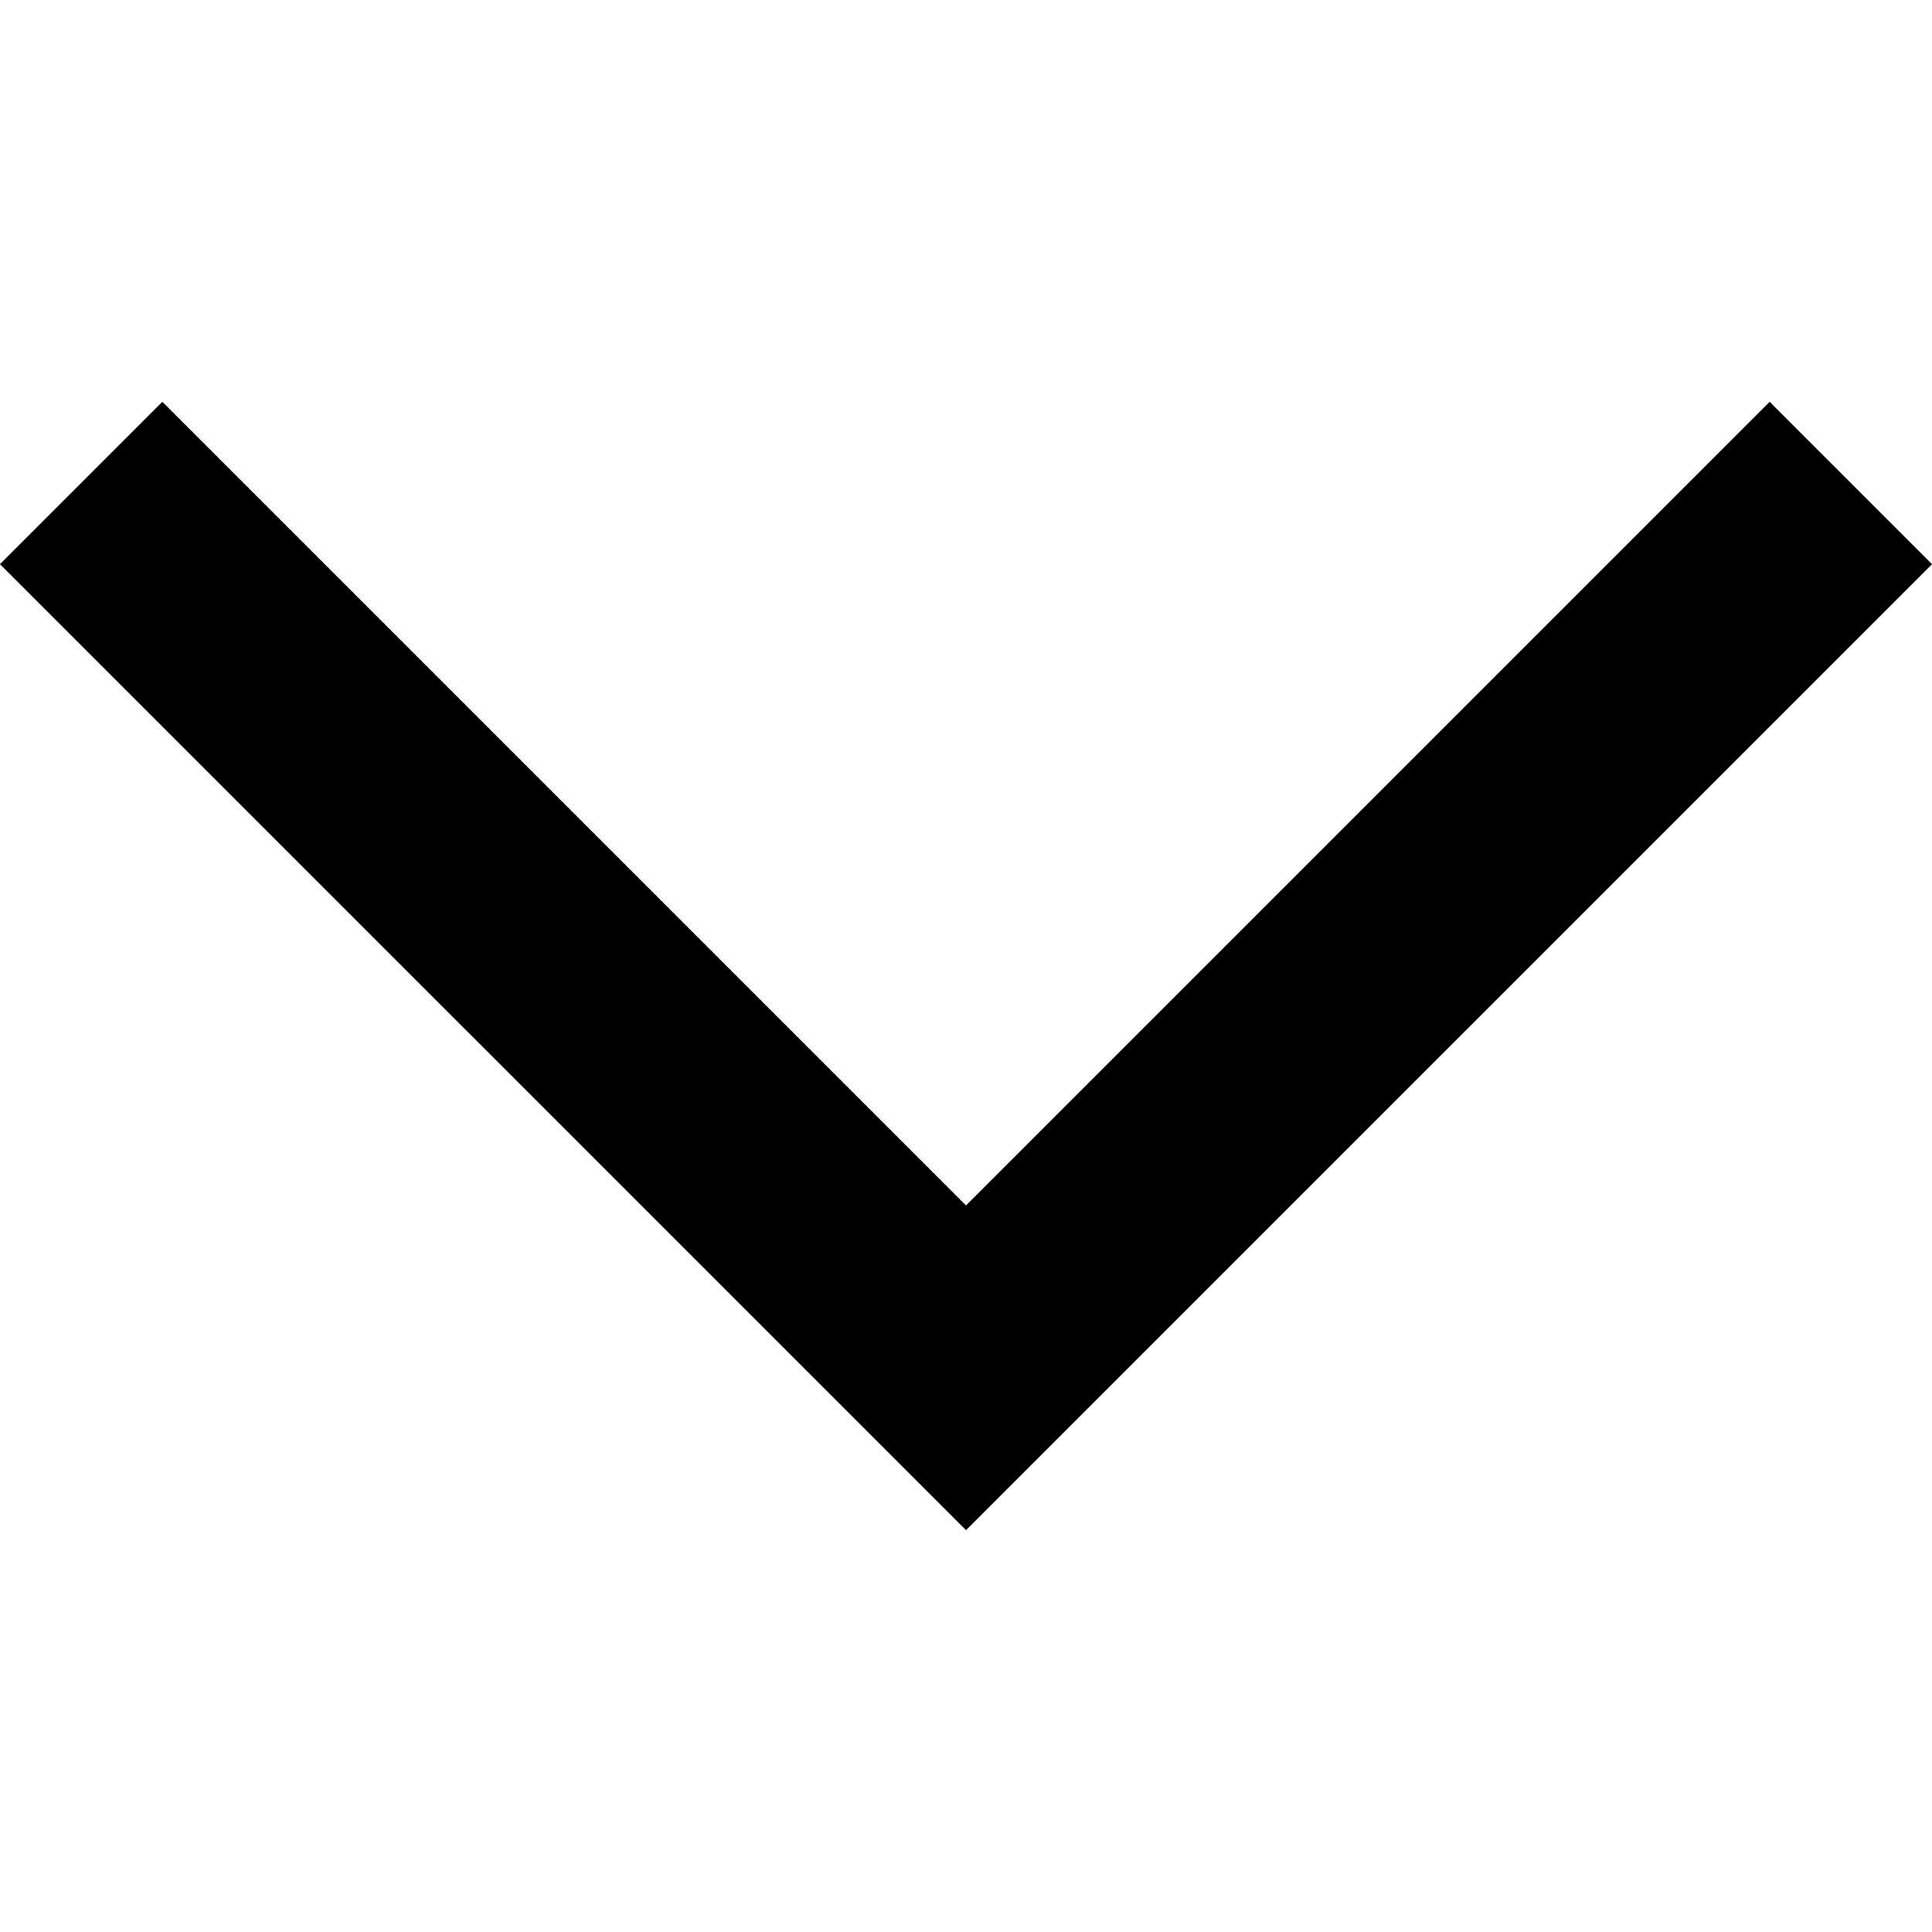
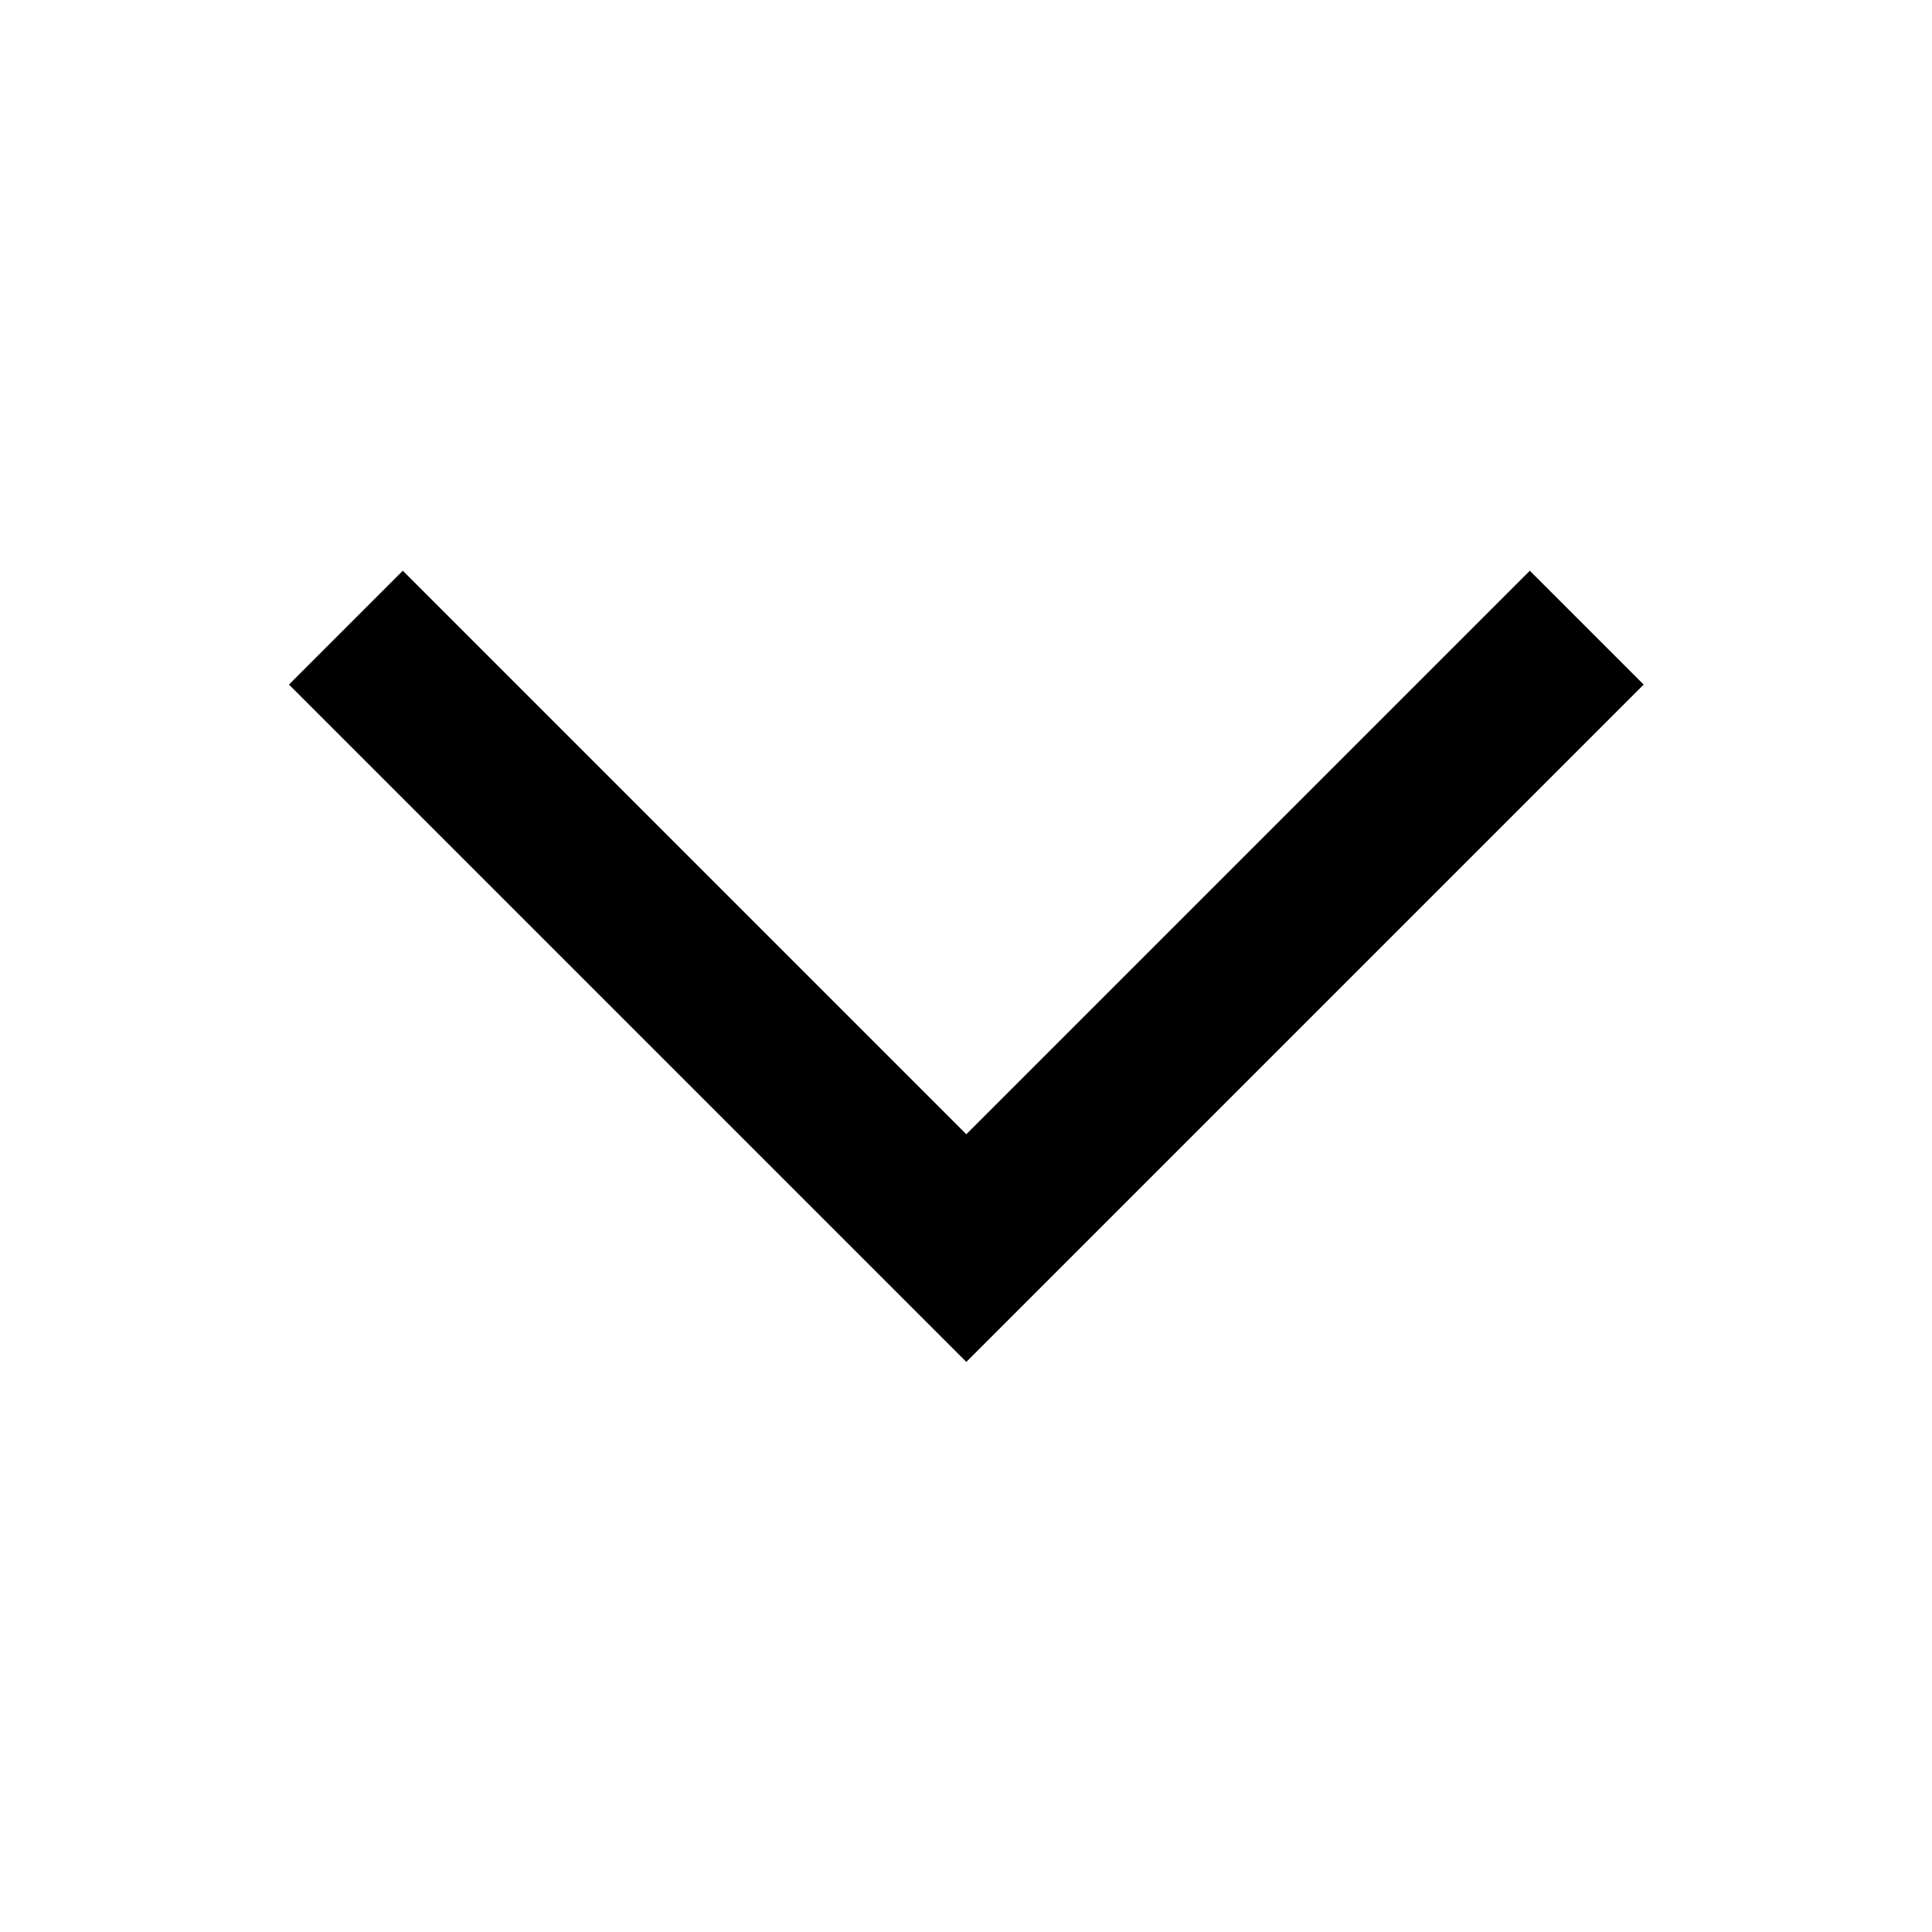
- <svg xmlns="http://www.w3.org/2000/svg" width="24" height="24" viewBox="0 0 16.828 9.828" fill="none">
+ <svg xmlns="http://www.w3.org/2000/svg" width="24" height="24" viewBox="-3.59 -7.09 24 24" fill="none">
  <path id="Vector" d="M15.414 1.414L8.414 8.414L1.414 1.414" stroke="black" stroke-width="2" stroke-linecap="square" />
</svg>
